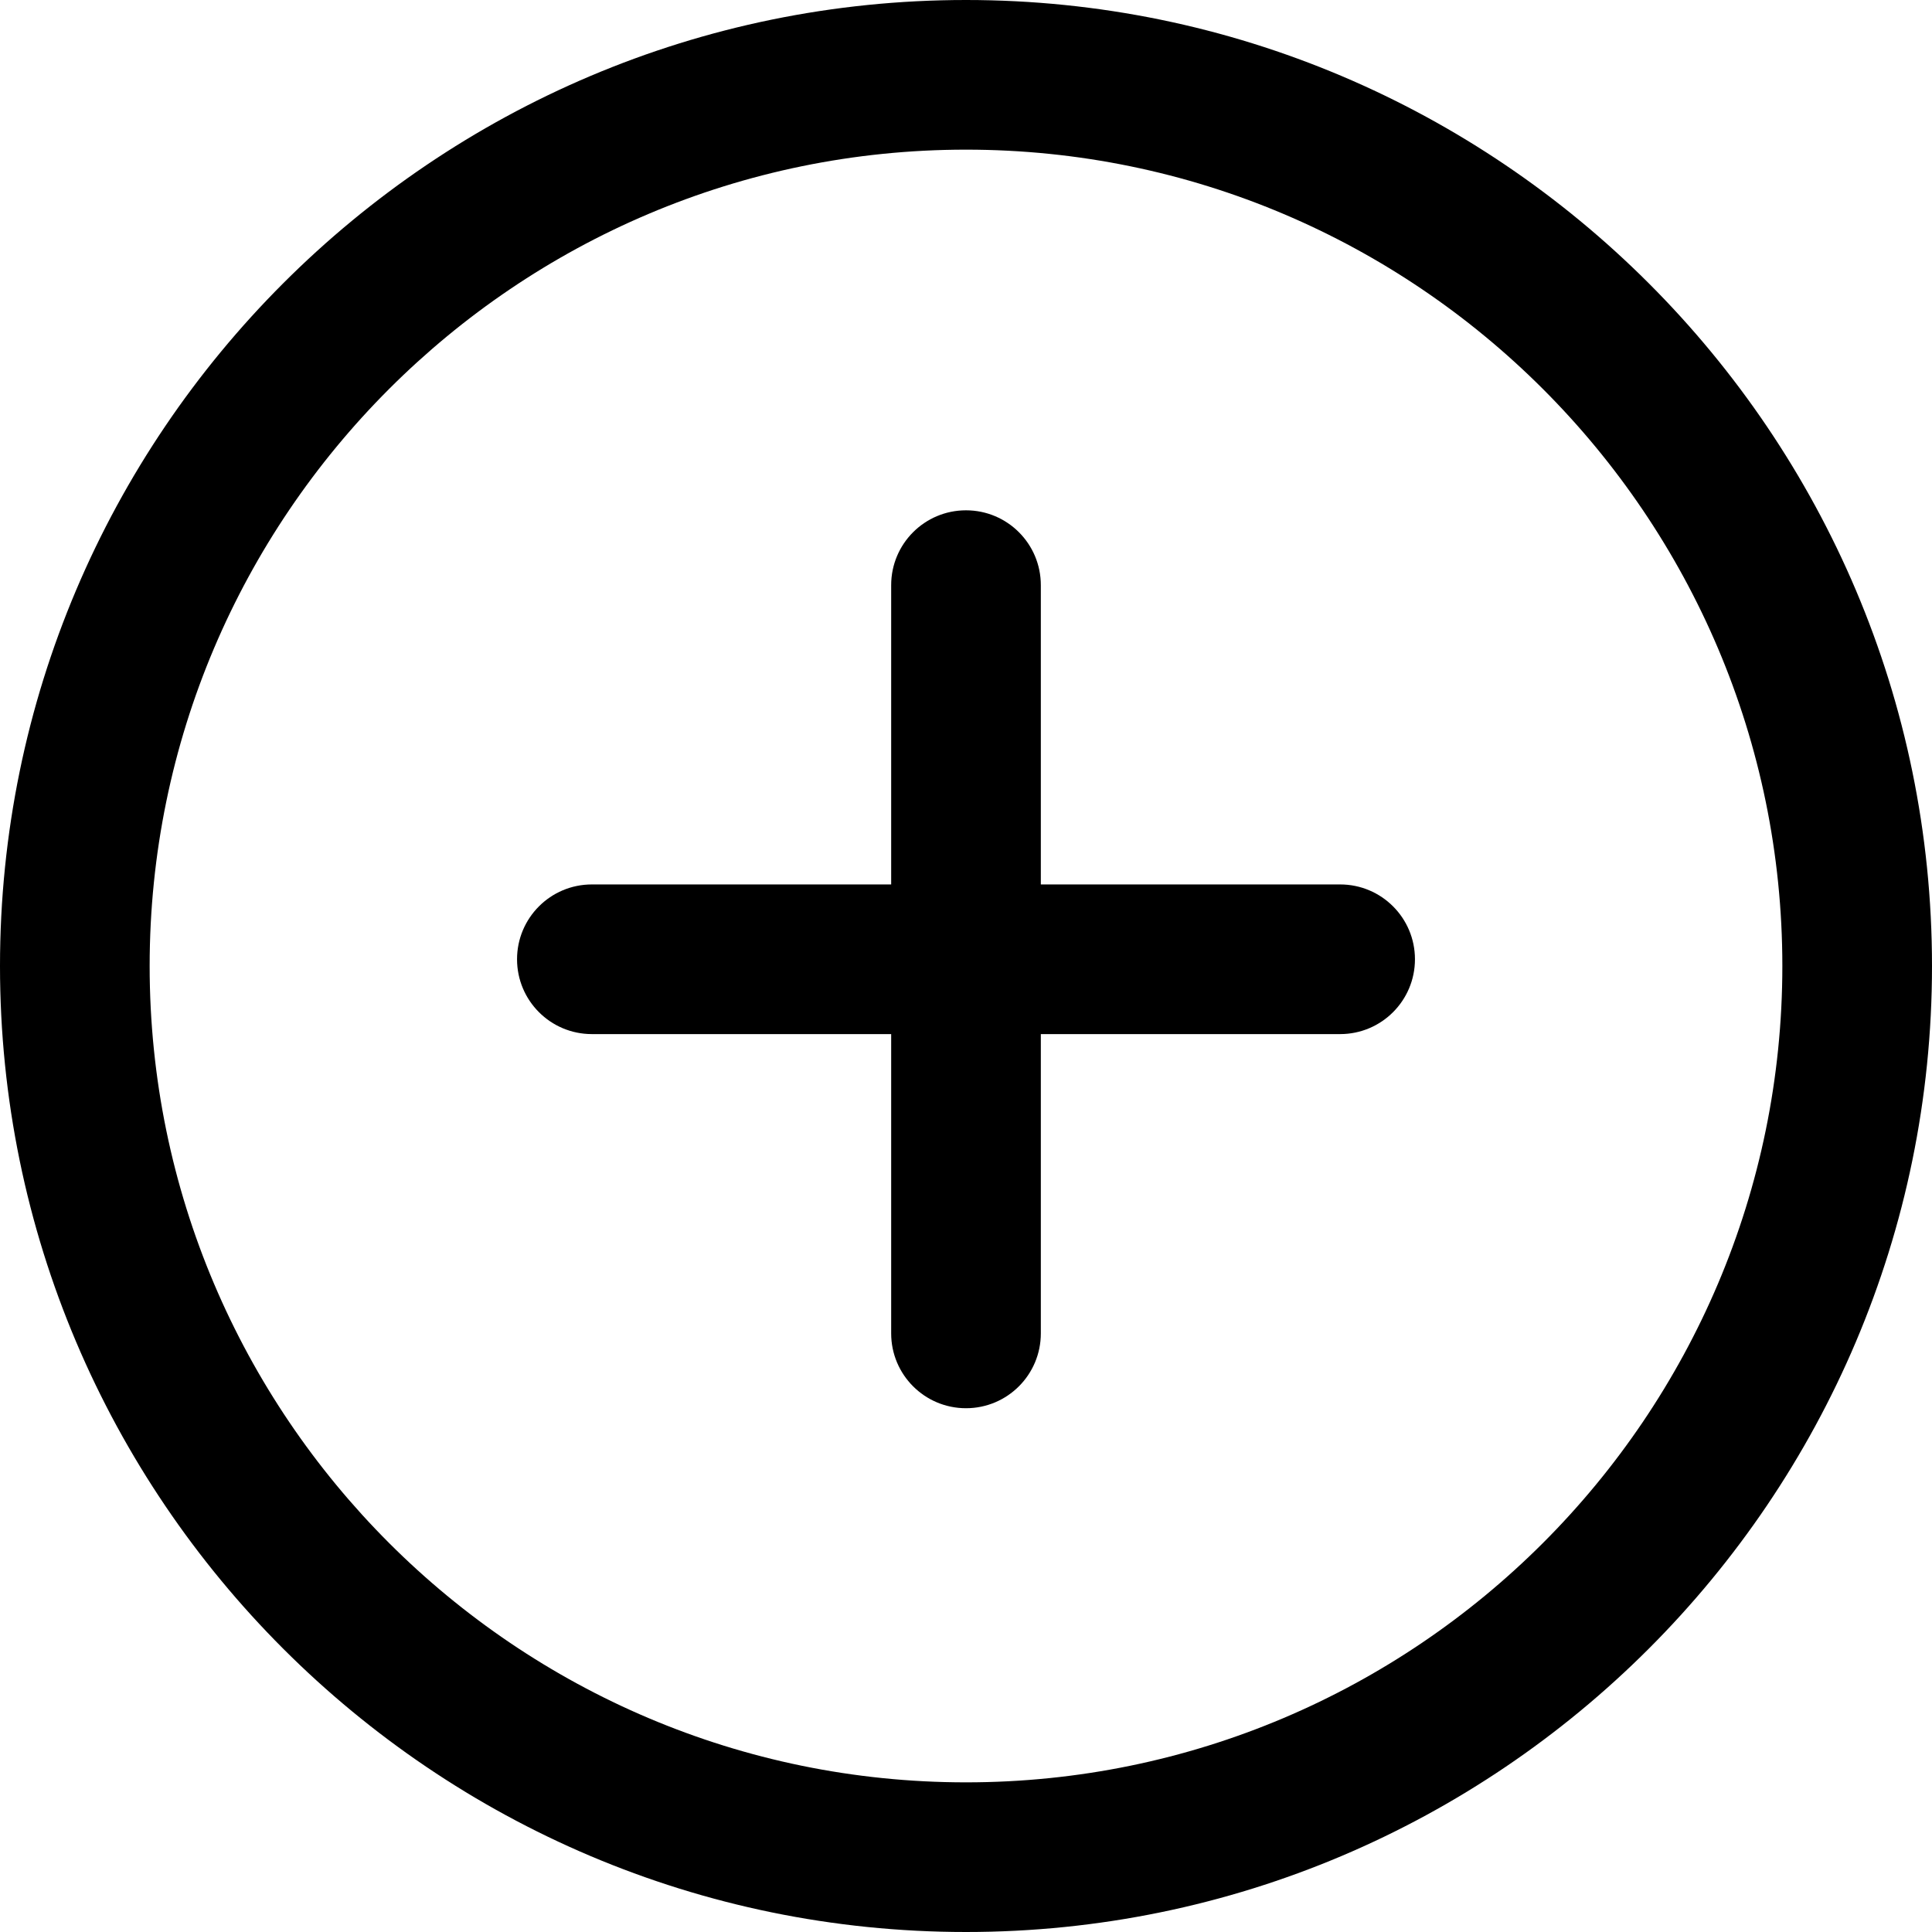
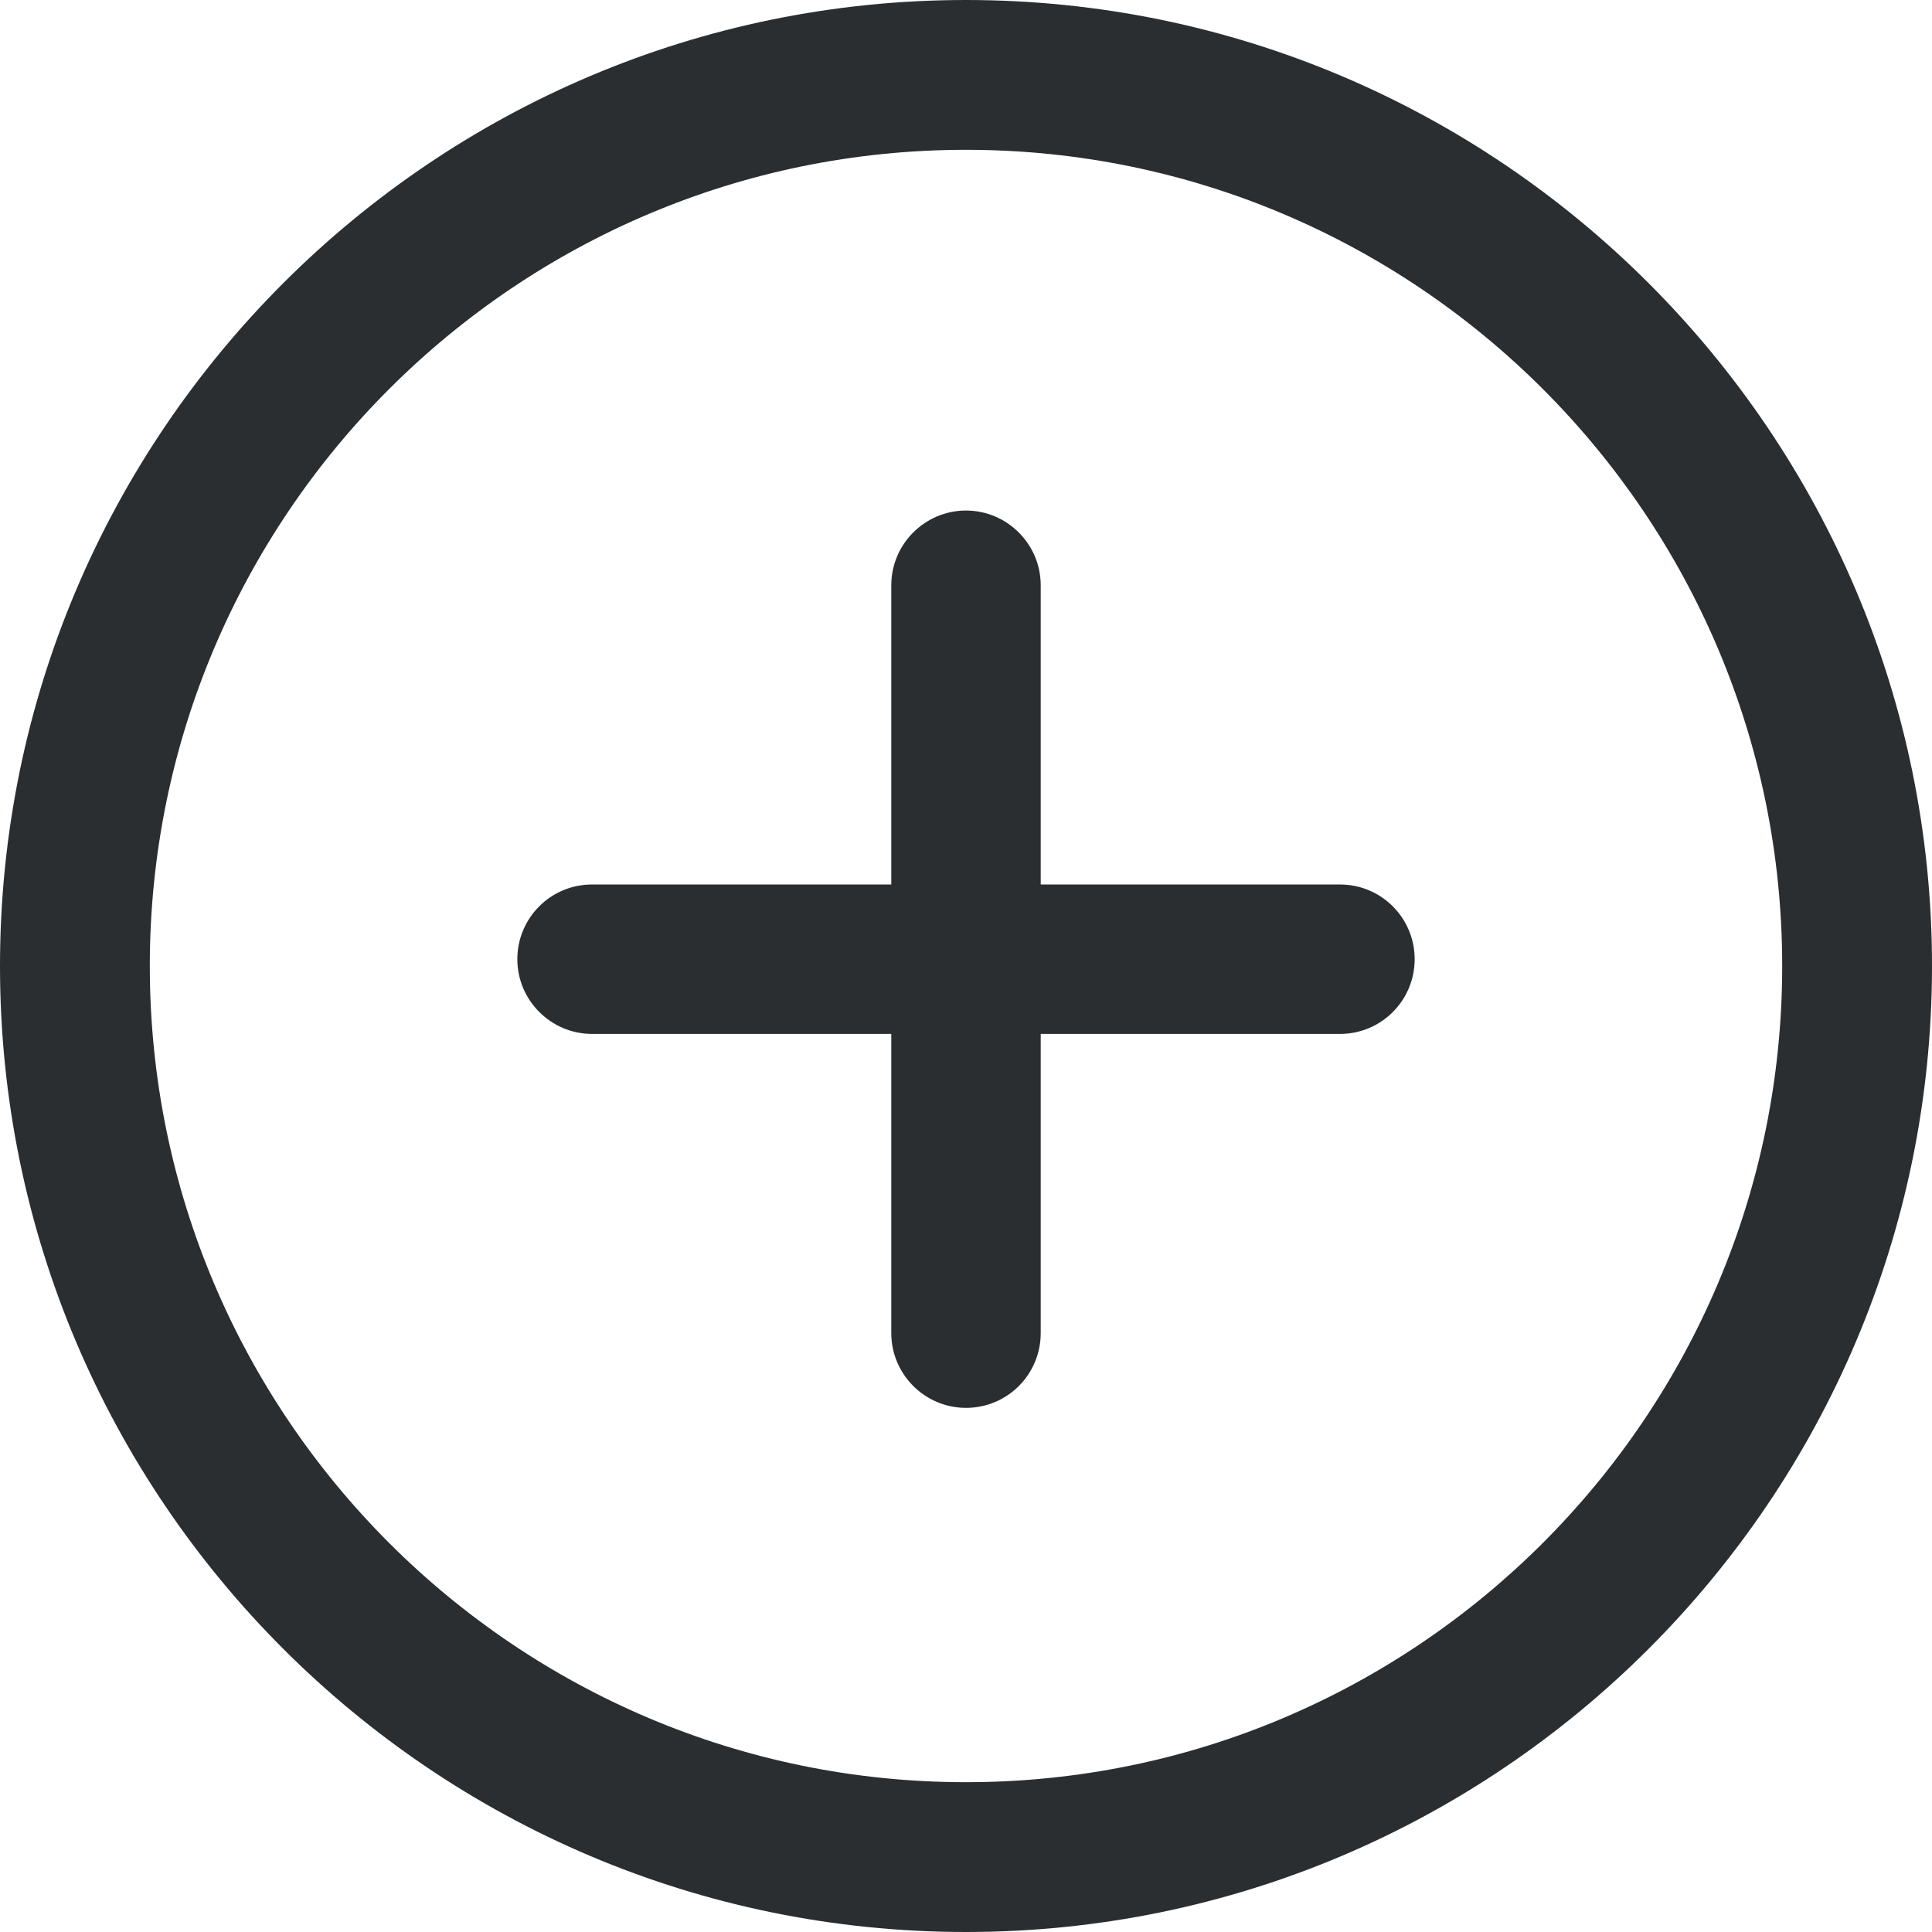
<svg xmlns="http://www.w3.org/2000/svg" version="1.1" id="Capa_1" x="0px" y="0px" viewBox="0 0 512 512" style="enable-background:new 0 0 512 512;" xml:space="preserve">
+   <style type="text/css">
+ 	.st0{fill:#2A2E31;}
+ </style>
  <g>
    <g>
-       <path d="M256,0C114.833,0,0,114.833,0,256s114.833,256,256,256s256-114.853,256-256S397.167,0,256,0z M256,472.341    c-119.275,0-216.341-97.046-216.341-216.341S136.725,39.659,256,39.659S472.341,136.705,472.341,256S375.295,472.341,256,472.341z    " />
+       <path class="st0" d="M256,0C114.8,0,0,114.8,0,256s114.8,256,256,256s256-114.9,256-256S397.2,0,256,0z M256,472.3    c-119.3,0-216.3-97-216.3-216.3S136.7,39.7,256,39.7s216.3,97,216.3,216.3S375.3,472.3,256,472.3z" />
    </g>
  </g>
  <g>
    <g>
-       <path d="M355.148,234.386H275.83v-79.318c0-10.946-8.864-19.83-19.83-19.83s-19.83,8.884-19.83,19.83v79.318h-79.318    c-10.966,0-19.83,8.884-19.83,19.83s8.864,19.83,19.83,19.83h79.318v79.318c0,10.946,8.864,19.83,19.83,19.83    s19.83-8.884,19.83-19.83v-79.318h79.318c10.966,0,19.83-8.884,19.83-19.83S366.114,234.386,355.148,234.386z" />
+       <path class="st0" d="M355.1,234.4h-79.3v-79.3c0-10.9-8.9-19.8-19.8-19.8s-19.8,8.9-19.8,19.8v79.3h-79.3    c-11,0-19.8,8.9-19.8,19.8s8.9,19.8,19.8,19.8h79.3v79.3c0,10.9,8.9,19.8,19.8,19.8c11,0,19.8-8.9,19.8-19.8V274h79.3    c11,0,19.8-8.9,19.8-19.8S366.1,234.4,355.1,234.4z" />
    </g>
  </g>
-   <g>
- </g>
-   <g>
- </g>
-   <g>
- </g>
-   <g>
- </g>
-   <g>
- </g>
-   <g>
- </g>
-   <g>
- </g>
-   <g>
- </g>
-   <g>
- </g>
-   <g>
- </g>
-   <g>
- </g>
-   <g>
- </g>
-   <g>
- </g>
-   <g>
- </g>
-   <g>
- </g>
</svg>
